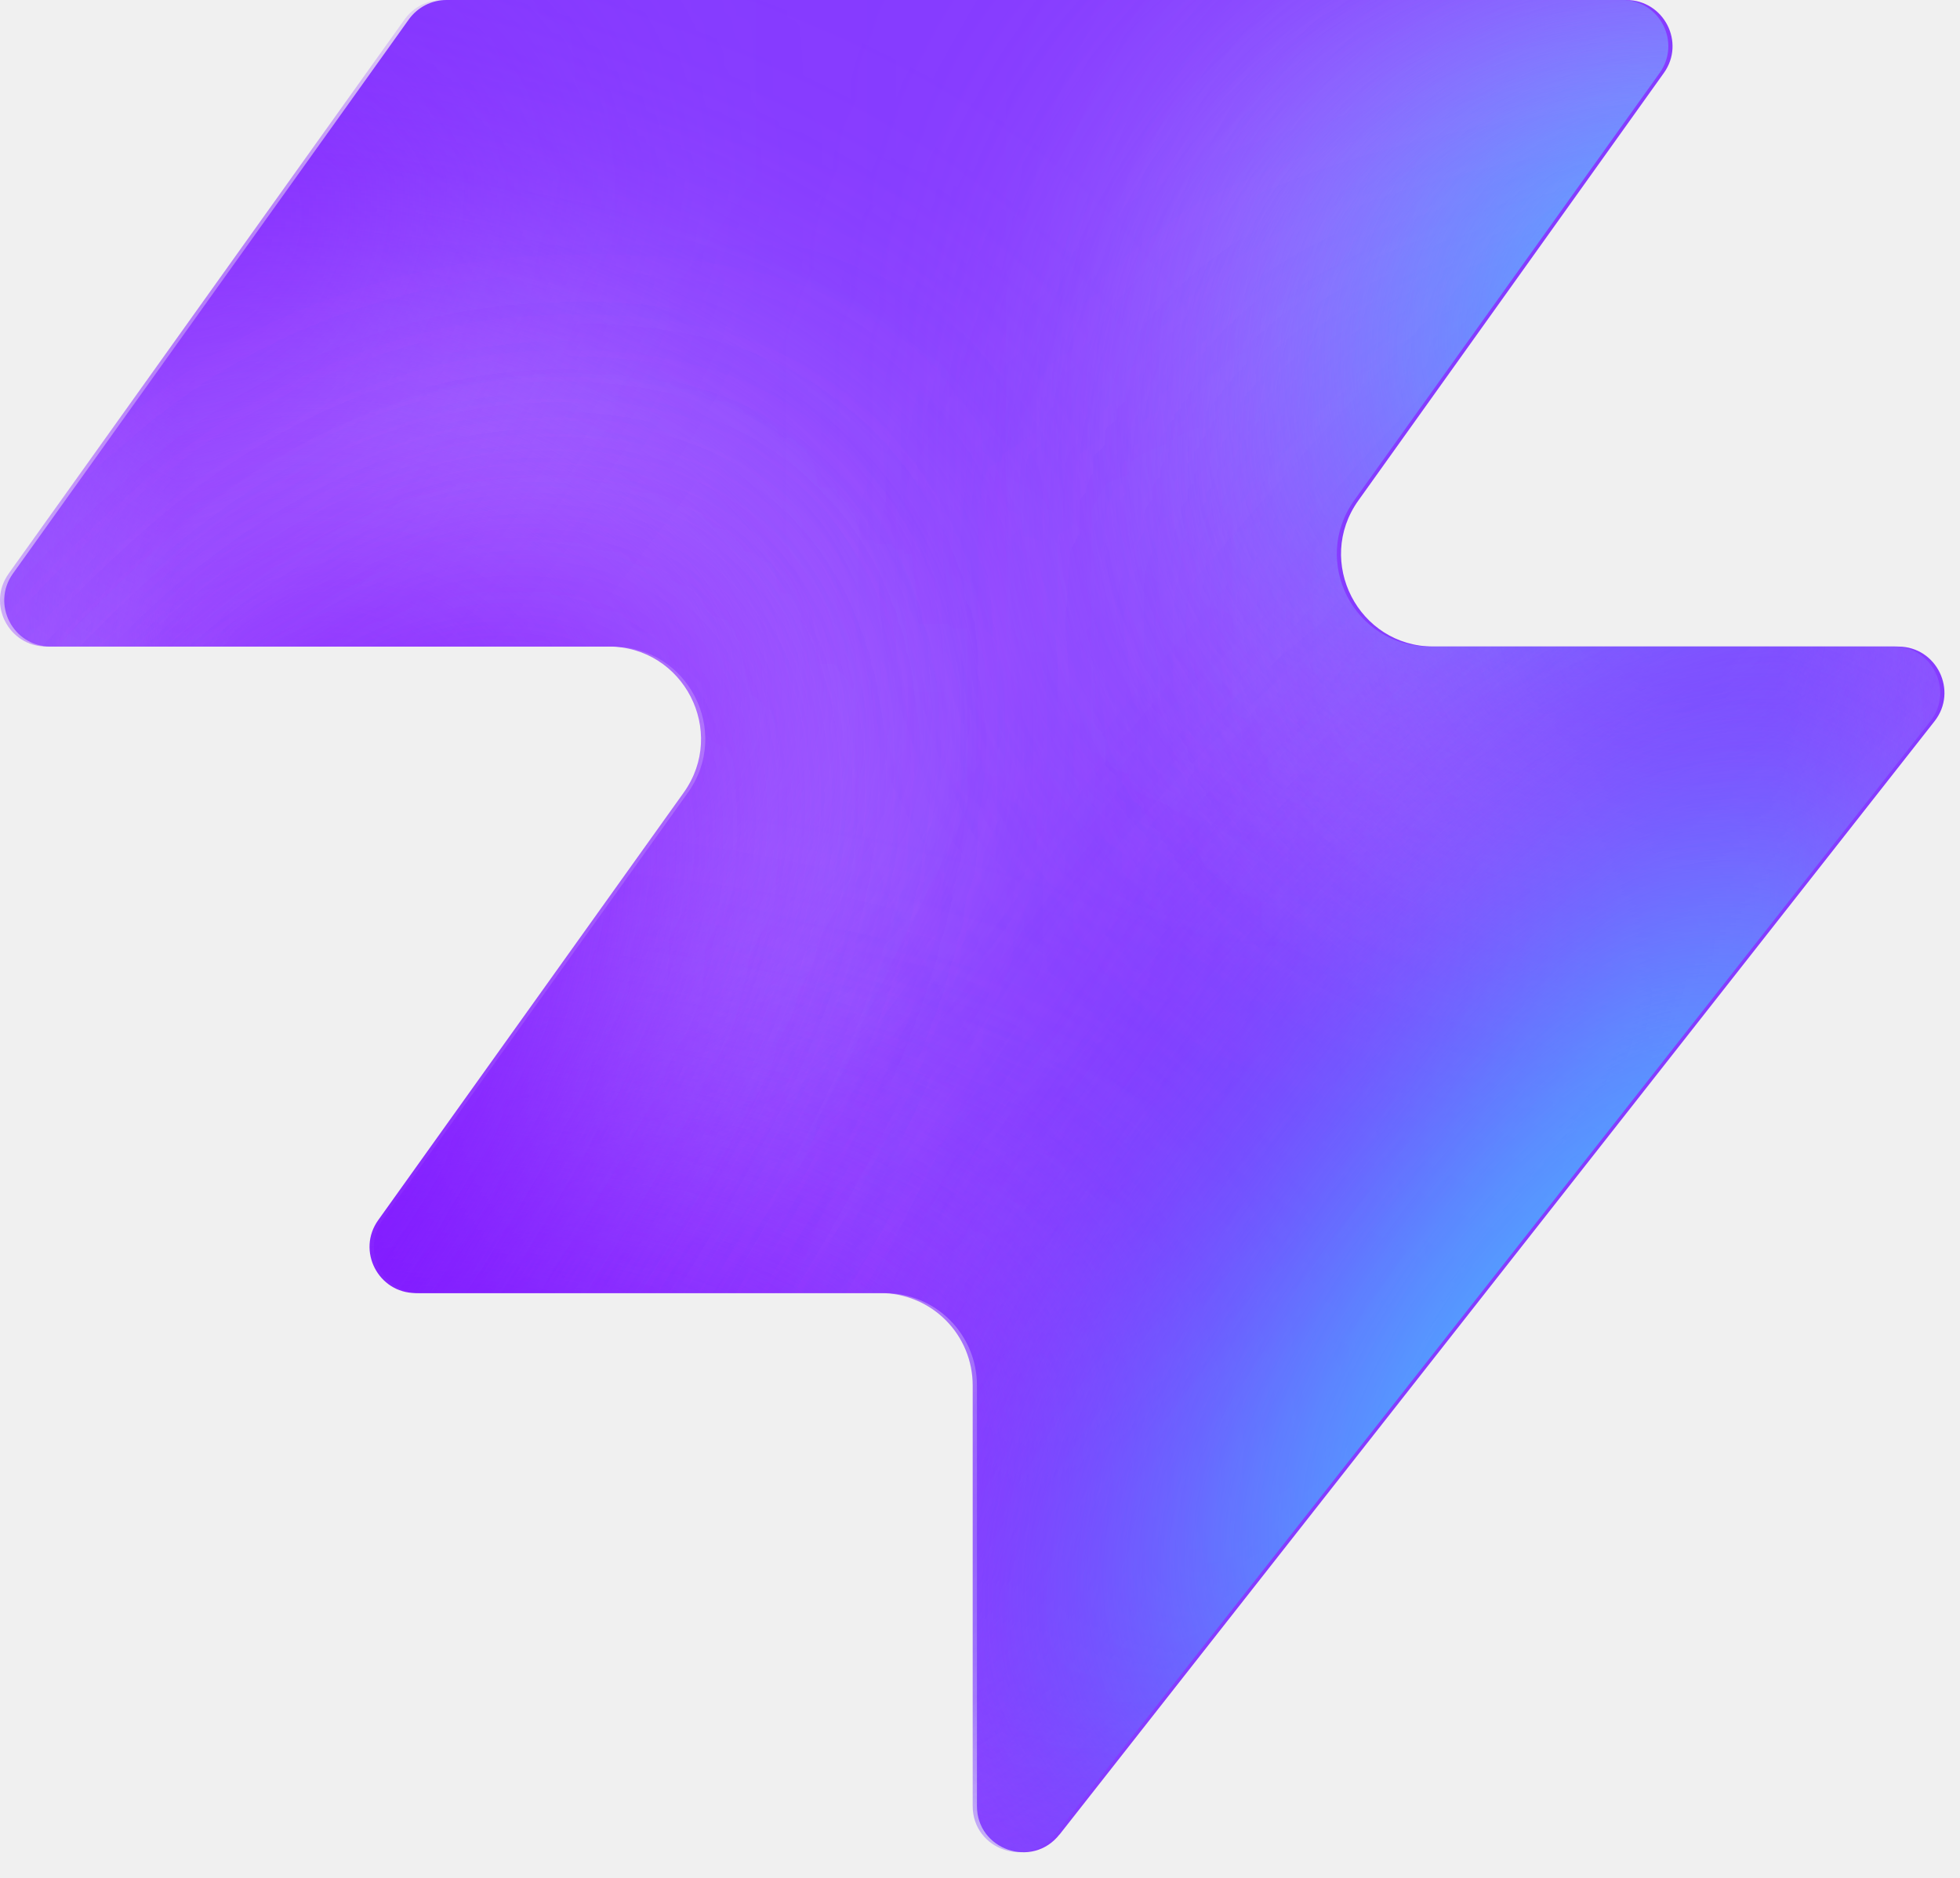
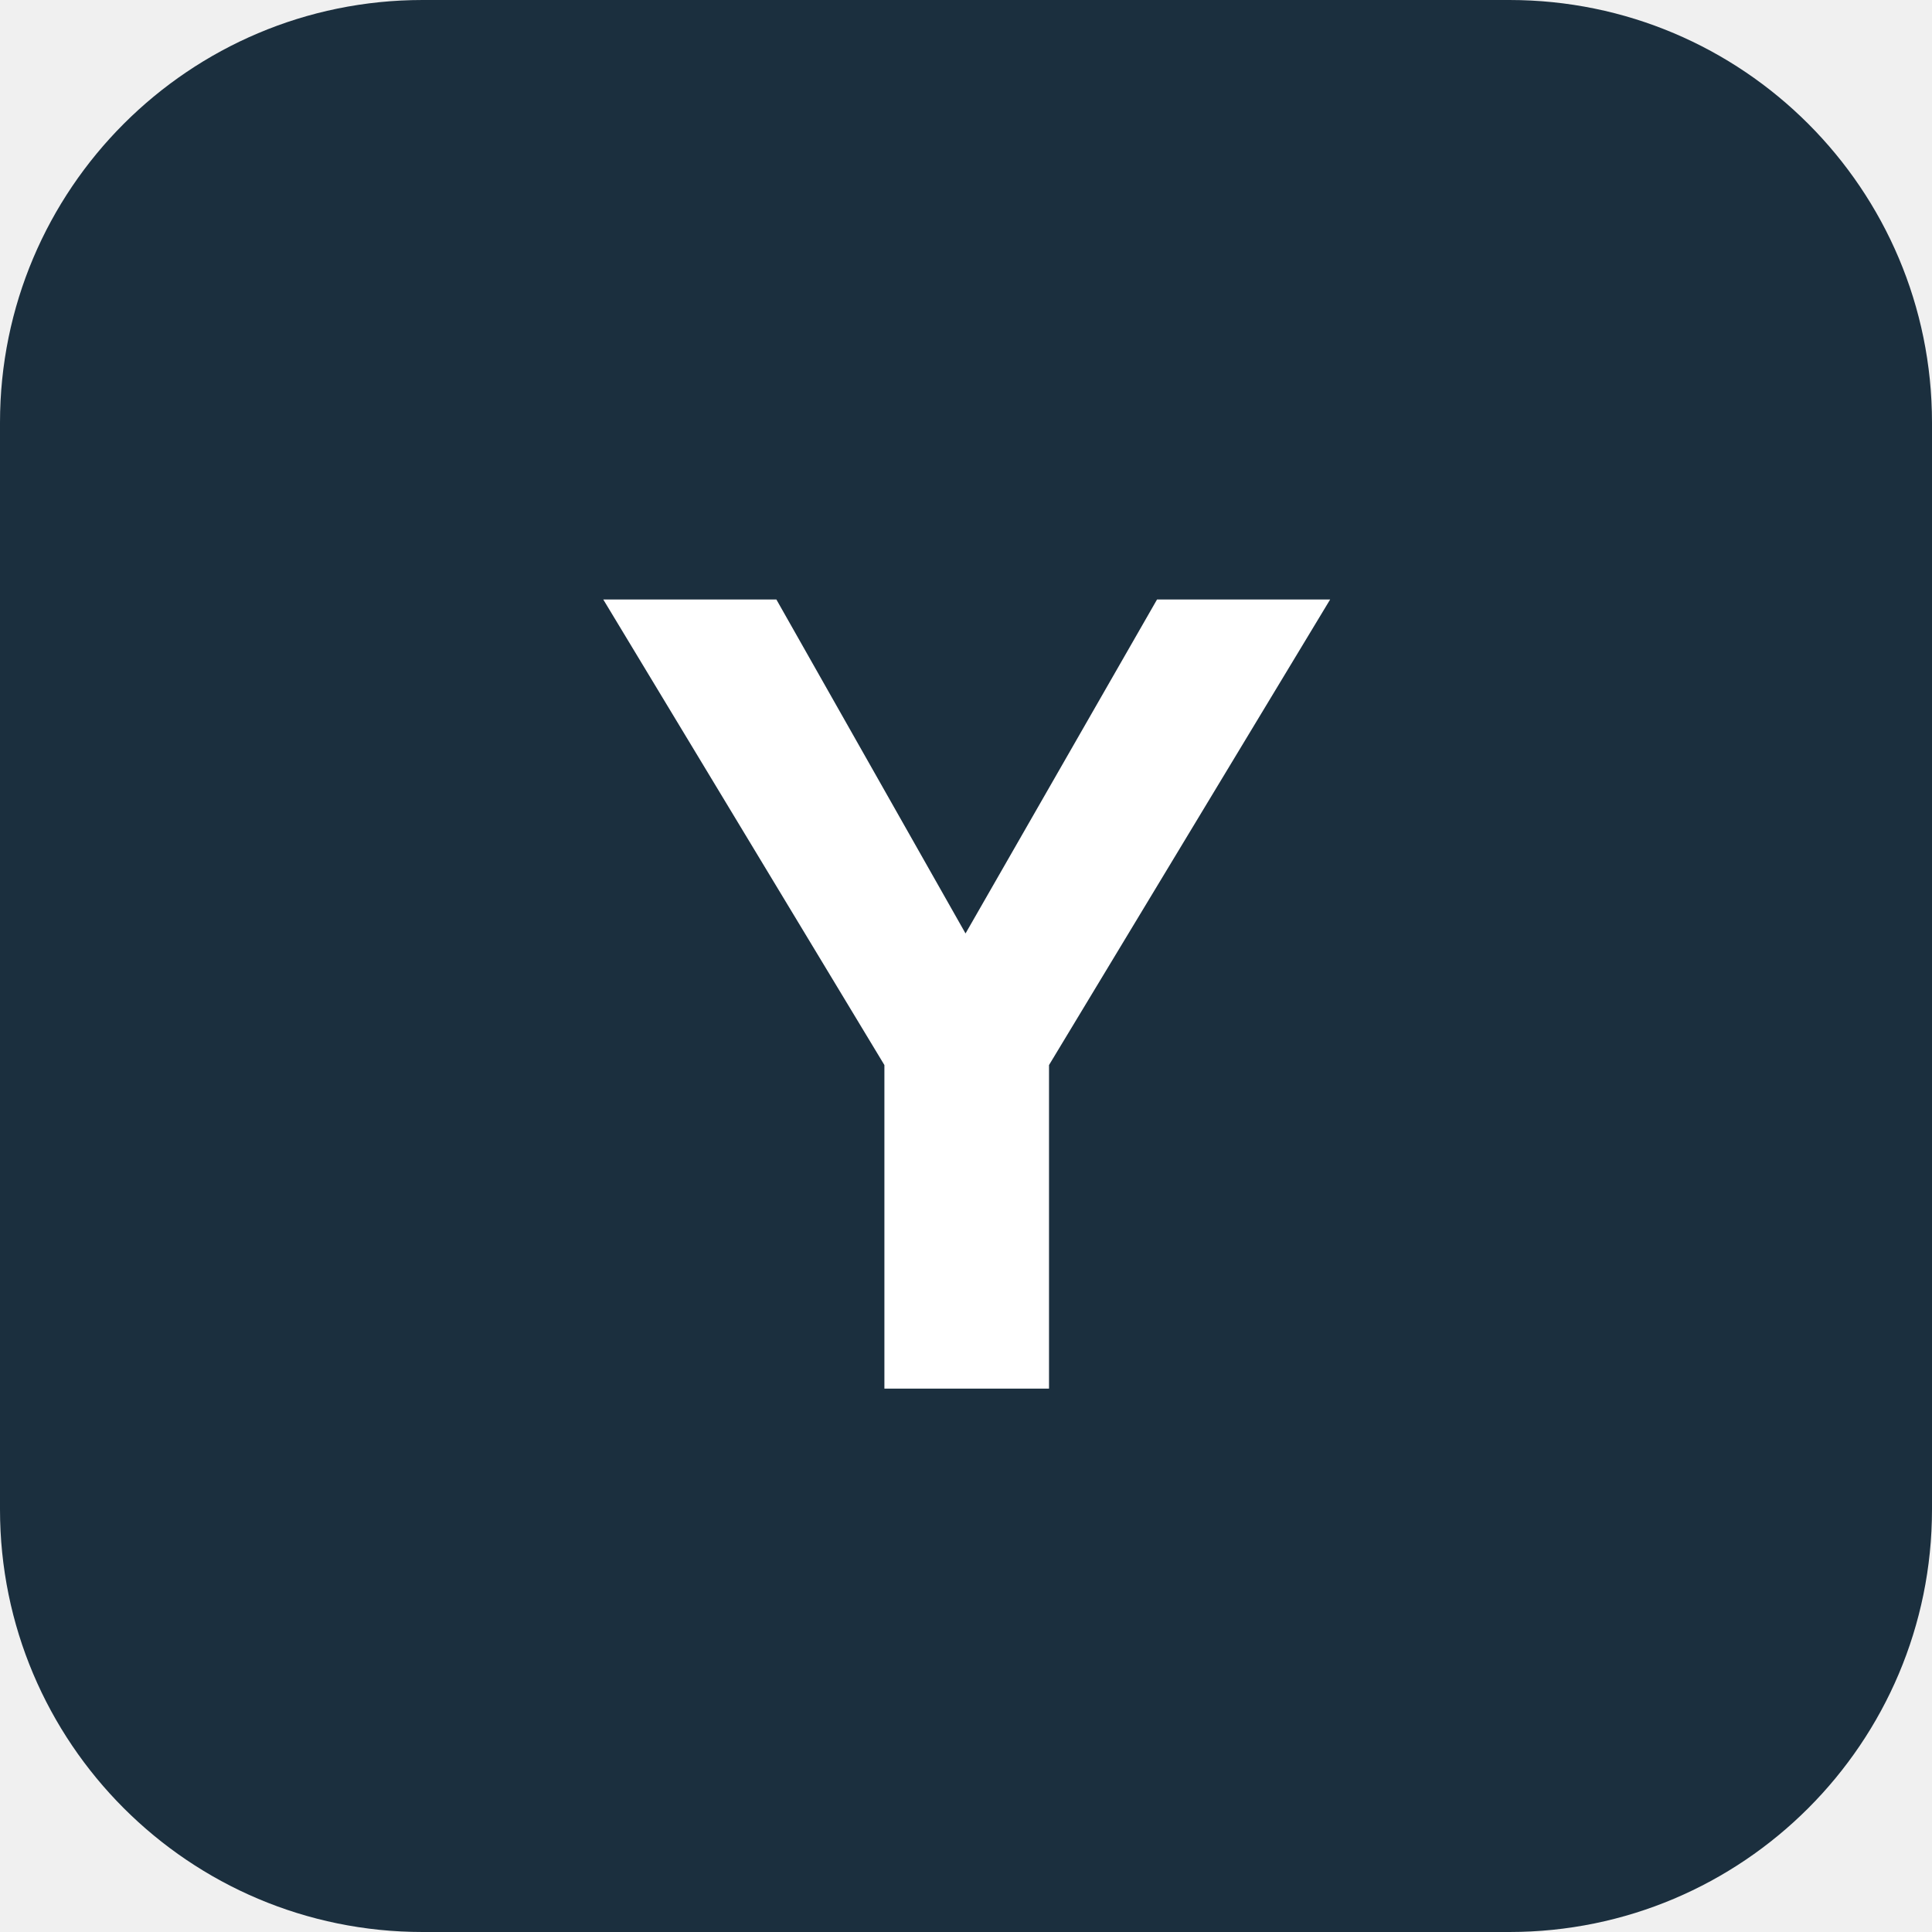
- <svg xmlns="http://www.w3.org/2000/svg" width="48" height="46" fill="none" viewBox="0 0 48 46">
-   <path fill="#863bff" d="M25.946 44.938c-.664.845-2.021.375-2.021-.698V33.937a2.26 2.26 0 0 0-2.262-2.262H10.287c-.92 0-1.456-1.04-.92-1.788l7.48-10.471c1.07-1.497 0-3.578-1.842-3.578H1.237c-.92 0-1.456-1.04-.92-1.788L10.013.474c.214-.297.556-.474.92-.474h28.894c.92 0 1.456 1.04.92 1.788l-7.48 10.471c-1.07 1.498 0 3.579 1.842 3.579h11.377c.943 0 1.473 1.088.89 1.83L25.947 44.94z" style="fill:#863bff;fill:color(display-p3 .525 .23 1);fill-opacity:1" />
-   <mask id="a" width="48" height="46" x="0" y="0" maskUnits="userSpaceOnUse" style="mask-type:alpha">
-     <path fill="#000" d="M25.842 44.938c-.664.844-2.021.375-2.021-.698V33.937a2.26 2.26 0 0 0-2.262-2.262H10.183c-.92 0-1.456-1.04-.92-1.788l7.48-10.471c1.07-1.498 0-3.579-1.842-3.579H1.133c-.92 0-1.456-1.04-.92-1.787L9.91.473c.214-.297.556-.474.92-.474h28.894c.92 0 1.456 1.04.92 1.788l-7.48 10.471c-1.07 1.498 0 3.578 1.842 3.578h11.377c.943 0 1.473 1.088.89 1.832L25.843 44.94z" style="fill:#000;fill-opacity:1" />
-   </mask>
-   <g mask="url(#a)">
-     <g filter="url(#b)">
-       <ellipse cx="5.508" cy="14.704" fill="#ede6ff" rx="5.508" ry="14.704" style="fill:#ede6ff;fill:color(display-p3 .927 .903 1);fill-opacity:1" transform="matrix(.00324 1 1 -.00324 -4.47 31.516)" />
-     </g>
-     <g filter="url(#c)">
-       <ellipse cx="10.399" cy="29.851" fill="#ede6ff" rx="10.399" ry="29.851" style="fill:#ede6ff;fill:color(display-p3 .927 .903 1);fill-opacity:1" transform="matrix(.00324 1 1 -.00324 -39.328 7.883)" />
-     </g>
-     <g filter="url(#d)">
-       <ellipse cx="5.508" cy="30.487" fill="#7e14ff" rx="5.508" ry="30.487" style="fill:#7e14ff;fill:color(display-p3 .492 .077 1);fill-opacity:1" transform="rotate(89.814 -25.913 -14.639)scale(1 -1)" />
-     </g>
-     <g filter="url(#e)">
-       <ellipse cx="5.508" cy="30.599" fill="#7e14ff" rx="5.508" ry="30.599" style="fill:#7e14ff;fill:color(display-p3 .492 .077 1);fill-opacity:1" transform="rotate(89.814 -32.644 -3.334)scale(1 -1)" />
-     </g>
-     <g filter="url(#f)">
-       <ellipse cx="5.508" cy="30.599" fill="#7e14ff" rx="5.508" ry="30.599" style="fill:#7e14ff;fill:color(display-p3 .492 .077 1);fill-opacity:1" transform="matrix(.00324 1 1 -.00324 -34.34 30.47)" />
-     </g>
-     <g filter="url(#g)">
-       <ellipse cx="14.072" cy="22.078" fill="#ede6ff" rx="14.072" ry="22.078" style="fill:#ede6ff;fill:color(display-p3 .927 .903 1);fill-opacity:1" transform="rotate(93.35 24.506 48.493)scale(-1 1)" />
-     </g>
-     <g filter="url(#h)">
-       <ellipse cx="3.47" cy="21.501" fill="#7e14ff" rx="3.47" ry="21.501" style="fill:#7e14ff;fill:color(display-p3 .492 .077 1);fill-opacity:1" transform="rotate(89.009 28.708 47.59)scale(-1 1)" />
-     </g>
-     <g filter="url(#i)">
-       <ellipse cx="3.47" cy="21.501" fill="#7e14ff" rx="3.47" ry="21.501" style="fill:#7e14ff;fill:color(display-p3 .492 .077 1);fill-opacity:1" transform="rotate(89.009 28.708 47.59)scale(-1 1)" />
-     </g>
-     <g filter="url(#j)">
-       <ellipse cx=".387" cy="8.972" fill="#7e14ff" rx="4.407" ry="29.108" style="fill:#7e14ff;fill:color(display-p3 .492 .077 1);fill-opacity:1" transform="rotate(39.51 .387 8.972)" />
-     </g>
-     <g filter="url(#k)">
-       <ellipse cx="47.523" cy="-6.092" fill="#7e14ff" rx="4.407" ry="29.108" style="fill:#7e14ff;fill:color(display-p3 .492 .077 1);fill-opacity:1" transform="rotate(37.892 47.523 -6.092)" />
-     </g>
-     <g filter="url(#l)">
-       <ellipse cx="41.412" cy="6.333" fill="#47bfff" rx="5.971" ry="9.665" style="fill:#47bfff;fill:color(display-p3 .28 .748 1);fill-opacity:1" transform="rotate(37.892 41.412 6.333)" />
-     </g>
-     <g filter="url(#m)">
-       <ellipse cx="-1.879" cy="38.332" fill="#7e14ff" rx="4.407" ry="29.108" style="fill:#7e14ff;fill:color(display-p3 .492 .077 1);fill-opacity:1" transform="rotate(37.892 -1.88 38.332)" />
-     </g>
-     <g filter="url(#n)">
-       <ellipse cx="-1.879" cy="38.332" fill="#7e14ff" rx="4.407" ry="29.108" style="fill:#7e14ff;fill:color(display-p3 .492 .077 1);fill-opacity:1" transform="rotate(37.892 -1.88 38.332)" />
-     </g>
-     <g filter="url(#o)">
-       <ellipse cx="35.651" cy="29.907" fill="#7e14ff" rx="4.407" ry="29.108" style="fill:#7e14ff;fill:color(display-p3 .492 .077 1);fill-opacity:1" transform="rotate(37.892 35.651 29.907)" />
-     </g>
-     <g filter="url(#p)">
-       <ellipse cx="38.418" cy="32.4" fill="#47bfff" rx="5.971" ry="15.297" style="fill:#47bfff;fill:color(display-p3 .28 .748 1);fill-opacity:1" transform="rotate(37.892 38.418 32.4)" />
-     </g>
-   </g>
-   <defs>
-     <filter id="b" width="60.045" height="41.654" x="-19.77" y="16.149" color-interpolation-filters="sRGB" filterUnits="userSpaceOnUse">
-       <feFlood flood-opacity="0" result="BackgroundImageFix" />
-       <feBlend in="SourceGraphic" in2="BackgroundImageFix" result="shape" />
-       <feGaussianBlur result="effect1_foregroundBlur_2002_17158" stdDeviation="7.659" />
-     </filter>
-     <filter id="c" width="90.34" height="51.437" x="-54.613" y="-7.533" color-interpolation-filters="sRGB" filterUnits="userSpaceOnUse">
-       <feFlood flood-opacity="0" result="BackgroundImageFix" />
-       <feBlend in="SourceGraphic" in2="BackgroundImageFix" result="shape" />
-       <feGaussianBlur result="effect1_foregroundBlur_2002_17158" stdDeviation="7.659" />
-     </filter>
-     <filter id="d" width="79.355" height="29.4" x="-49.64" y="2.03" color-interpolation-filters="sRGB" filterUnits="userSpaceOnUse">
-       <feFlood flood-opacity="0" result="BackgroundImageFix" />
-       <feBlend in="SourceGraphic" in2="BackgroundImageFix" result="shape" />
-       <feGaussianBlur result="effect1_foregroundBlur_2002_17158" stdDeviation="4.596" />
-     </filter>
-     <filter id="e" width="79.579" height="29.4" x="-45.045" y="20.029" color-interpolation-filters="sRGB" filterUnits="userSpaceOnUse">
-       <feFlood flood-opacity="0" result="BackgroundImageFix" />
-       <feBlend in="SourceGraphic" in2="BackgroundImageFix" result="shape" />
-       <feGaussianBlur result="effect1_foregroundBlur_2002_17158" stdDeviation="4.596" />
-     </filter>
-     <filter id="f" width="79.579" height="29.4" x="-43.513" y="21.178" color-interpolation-filters="sRGB" filterUnits="userSpaceOnUse">
-       <feFlood flood-opacity="0" result="BackgroundImageFix" />
-       <feBlend in="SourceGraphic" in2="BackgroundImageFix" result="shape" />
-       <feGaussianBlur result="effect1_foregroundBlur_2002_17158" stdDeviation="4.596" />
-     </filter>
-     <filter id="g" width="74.749" height="58.852" x="15.756" y="-17.901" color-interpolation-filters="sRGB" filterUnits="userSpaceOnUse">
-       <feFlood flood-opacity="0" result="BackgroundImageFix" />
-       <feBlend in="SourceGraphic" in2="BackgroundImageFix" result="shape" />
-       <feGaussianBlur result="effect1_foregroundBlur_2002_17158" stdDeviation="7.659" />
-     </filter>
-     <filter id="h" width="61.377" height="25.362" x="23.548" y="2.284" color-interpolation-filters="sRGB" filterUnits="userSpaceOnUse">
-       <feFlood flood-opacity="0" result="BackgroundImageFix" />
-       <feBlend in="SourceGraphic" in2="BackgroundImageFix" result="shape" />
-       <feGaussianBlur result="effect1_foregroundBlur_2002_17158" stdDeviation="4.596" />
-     </filter>
-     <filter id="i" width="61.377" height="25.362" x="23.548" y="2.284" color-interpolation-filters="sRGB" filterUnits="userSpaceOnUse">
-       <feFlood flood-opacity="0" result="BackgroundImageFix" />
-       <feBlend in="SourceGraphic" in2="BackgroundImageFix" result="shape" />
-       <feGaussianBlur result="effect1_foregroundBlur_2002_17158" stdDeviation="4.596" />
-     </filter>
-     <filter id="j" width="56.045" height="63.649" x="-27.636" y="-22.853" color-interpolation-filters="sRGB" filterUnits="userSpaceOnUse">
-       <feFlood flood-opacity="0" result="BackgroundImageFix" />
-       <feBlend in="SourceGraphic" in2="BackgroundImageFix" result="shape" />
-       <feGaussianBlur result="effect1_foregroundBlur_2002_17158" stdDeviation="4.596" />
-     </filter>
-     <filter id="k" width="54.814" height="64.646" x="20.116" y="-38.415" color-interpolation-filters="sRGB" filterUnits="userSpaceOnUse">
-       <feFlood flood-opacity="0" result="BackgroundImageFix" />
-       <feBlend in="SourceGraphic" in2="BackgroundImageFix" result="shape" />
-       <feGaussianBlur result="effect1_foregroundBlur_2002_17158" stdDeviation="4.596" />
-     </filter>
-     <filter id="l" width="33.541" height="35.313" x="24.641" y="-11.323" color-interpolation-filters="sRGB" filterUnits="userSpaceOnUse">
-       <feFlood flood-opacity="0" result="BackgroundImageFix" />
-       <feBlend in="SourceGraphic" in2="BackgroundImageFix" result="shape" />
-       <feGaussianBlur result="effect1_foregroundBlur_2002_17158" stdDeviation="4.596" />
-     </filter>
-     <filter id="m" width="54.814" height="64.646" x="-29.286" y="6.009" color-interpolation-filters="sRGB" filterUnits="userSpaceOnUse">
-       <feFlood flood-opacity="0" result="BackgroundImageFix" />
-       <feBlend in="SourceGraphic" in2="BackgroundImageFix" result="shape" />
-       <feGaussianBlur result="effect1_foregroundBlur_2002_17158" stdDeviation="4.596" />
-     </filter>
-     <filter id="n" width="54.814" height="64.646" x="-29.286" y="6.009" color-interpolation-filters="sRGB" filterUnits="userSpaceOnUse">
-       <feFlood flood-opacity="0" result="BackgroundImageFix" />
-       <feBlend in="SourceGraphic" in2="BackgroundImageFix" result="shape" />
-       <feGaussianBlur result="effect1_foregroundBlur_2002_17158" stdDeviation="4.596" />
-     </filter>
-     <filter id="o" width="54.814" height="64.646" x="8.244" y="-2.416" color-interpolation-filters="sRGB" filterUnits="userSpaceOnUse">
-       <feFlood flood-opacity="0" result="BackgroundImageFix" />
-       <feBlend in="SourceGraphic" in2="BackgroundImageFix" result="shape" />
-       <feGaussianBlur result="effect1_foregroundBlur_2002_17158" stdDeviation="4.596" />
-     </filter>
-     <filter id="p" width="39.409" height="43.623" x="18.713" y="10.588" color-interpolation-filters="sRGB" filterUnits="userSpaceOnUse">
-       <feFlood flood-opacity="0" result="BackgroundImageFix" />
-       <feBlend in="SourceGraphic" in2="BackgroundImageFix" result="shape" />
-       <feGaussianBlur result="effect1_foregroundBlur_2002_17158" stdDeviation="4.596" />
-     </filter>
-   </defs>
+ <svg xmlns="http://www.w3.org/2000/svg" viewBox="0 0 64 64">
+   <rect width="64" height="64" rx="14" fill="#1b2f3e" />
+   <text x="32" y="46" font-family="Arial, sans-serif" font-size="38" font-weight="900" fill="white" text-anchor="middle">Y</text>
</svg>
